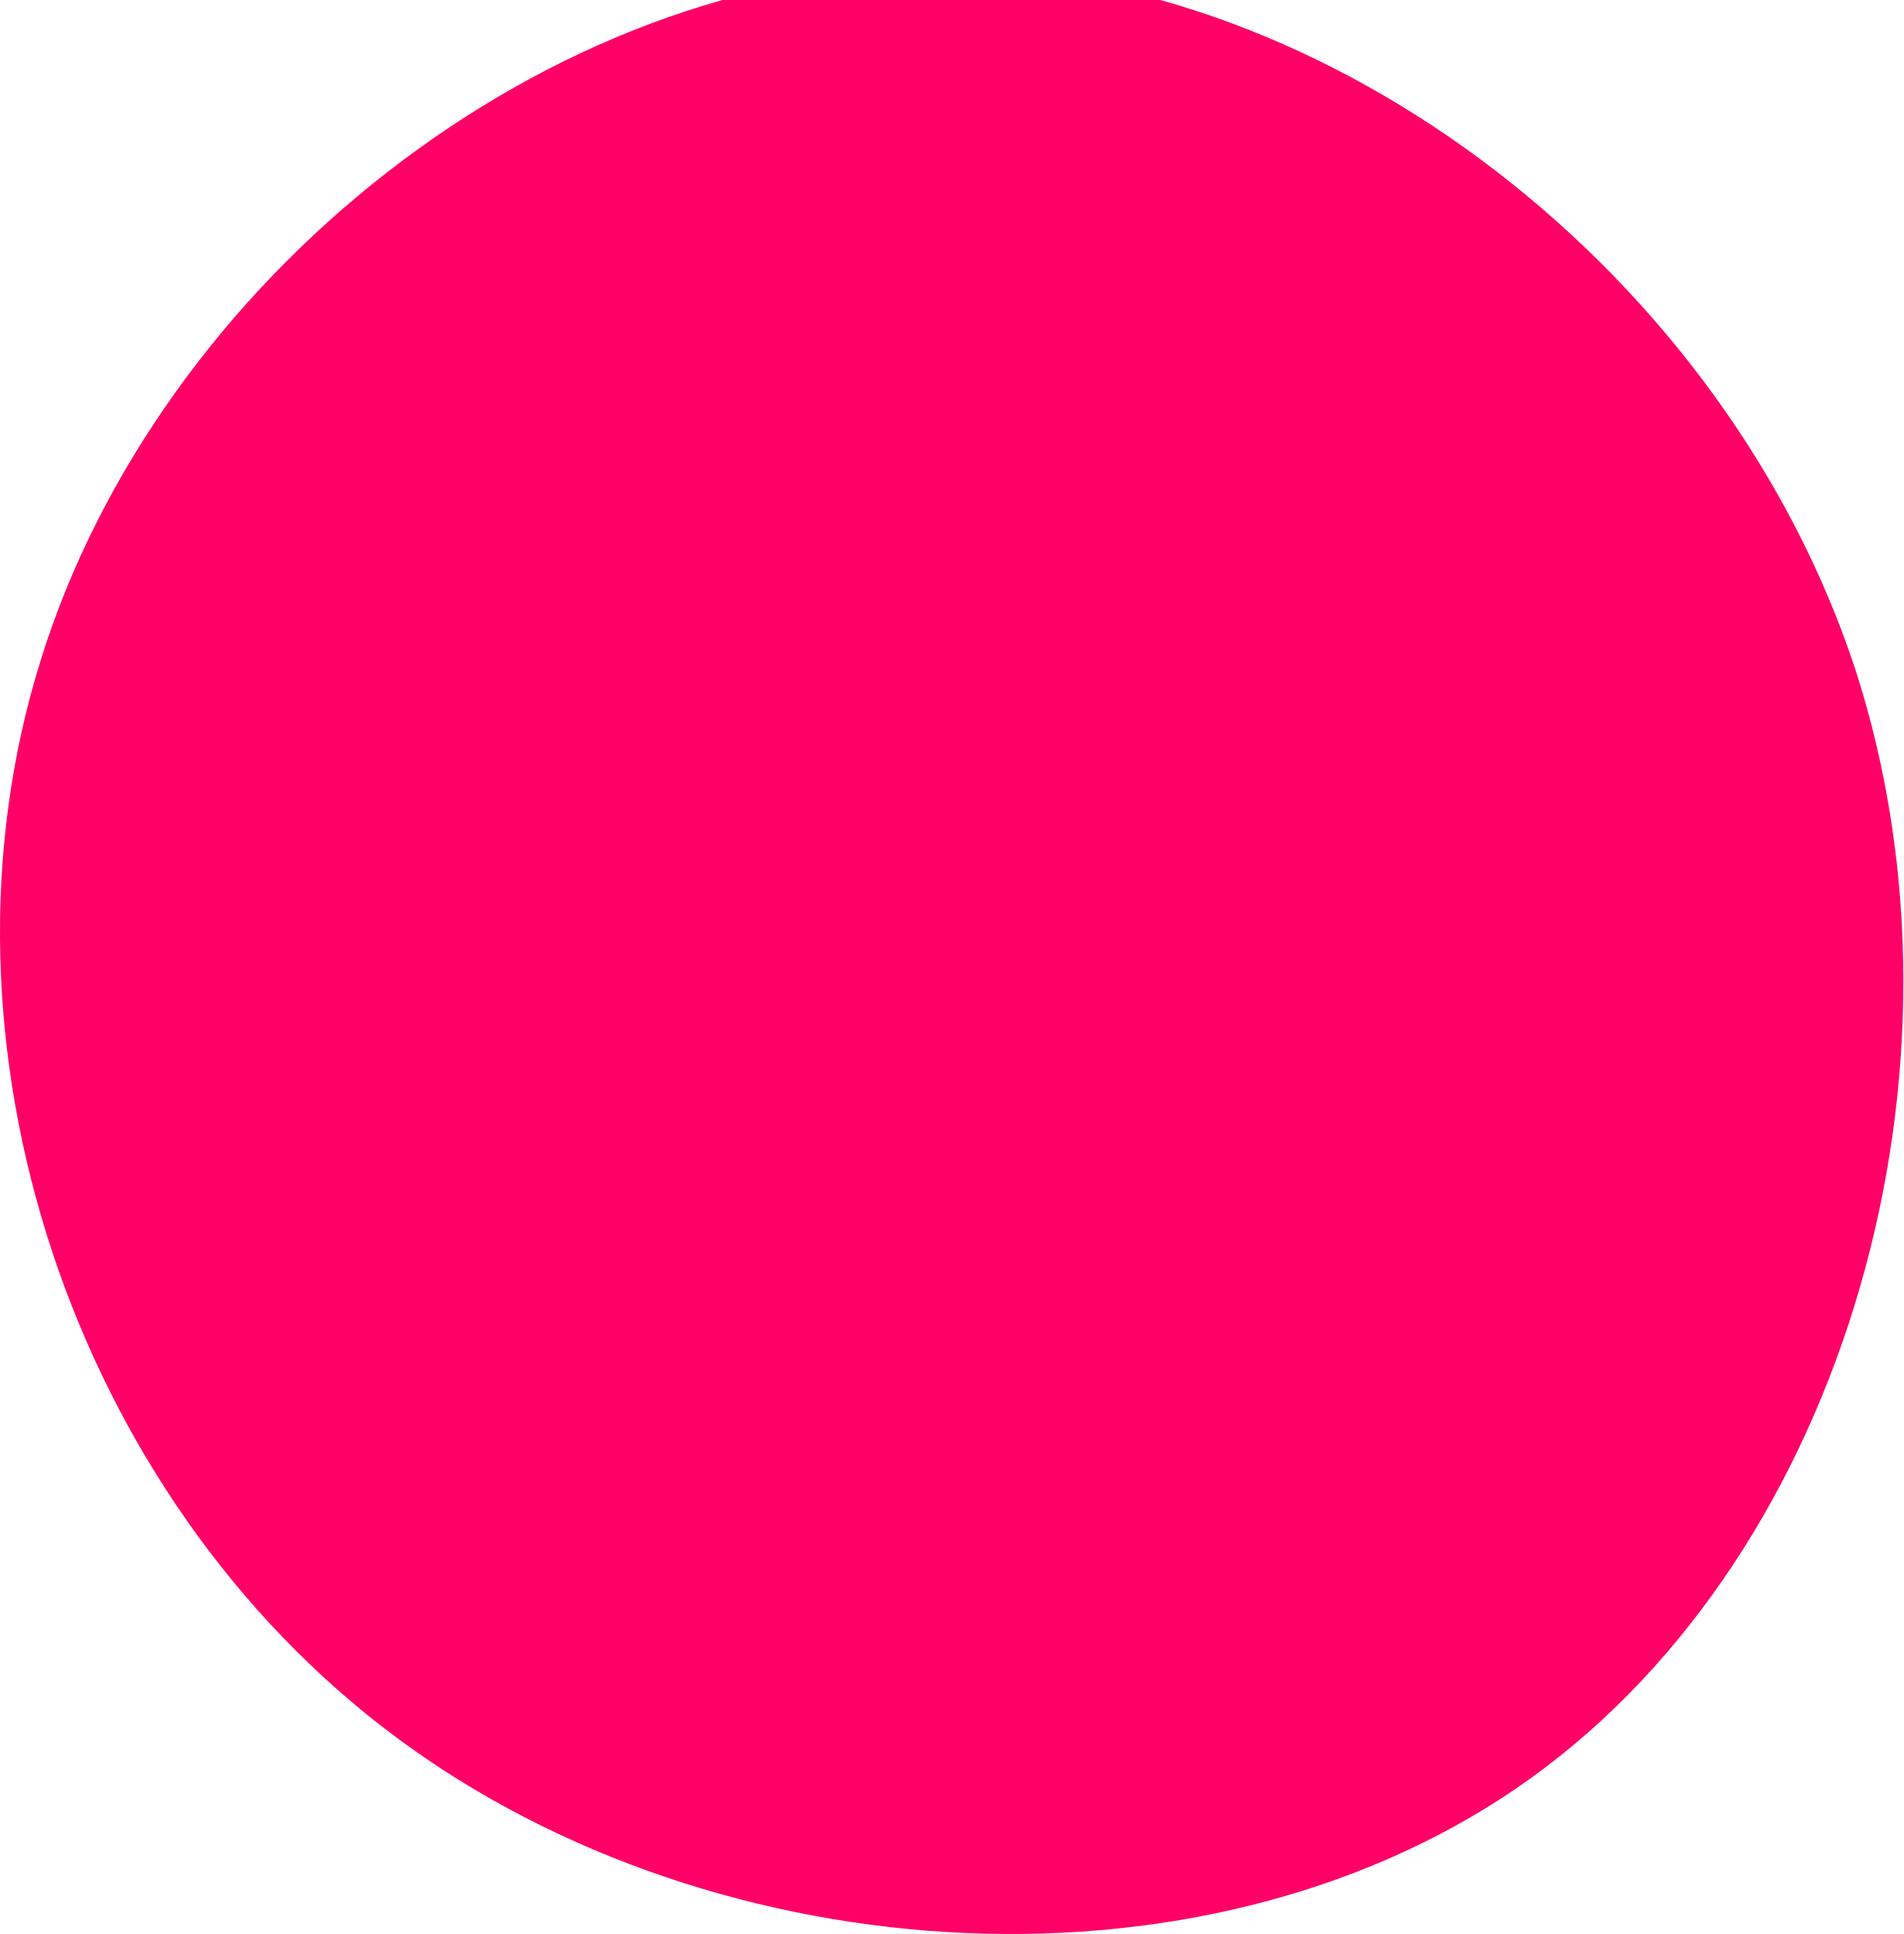
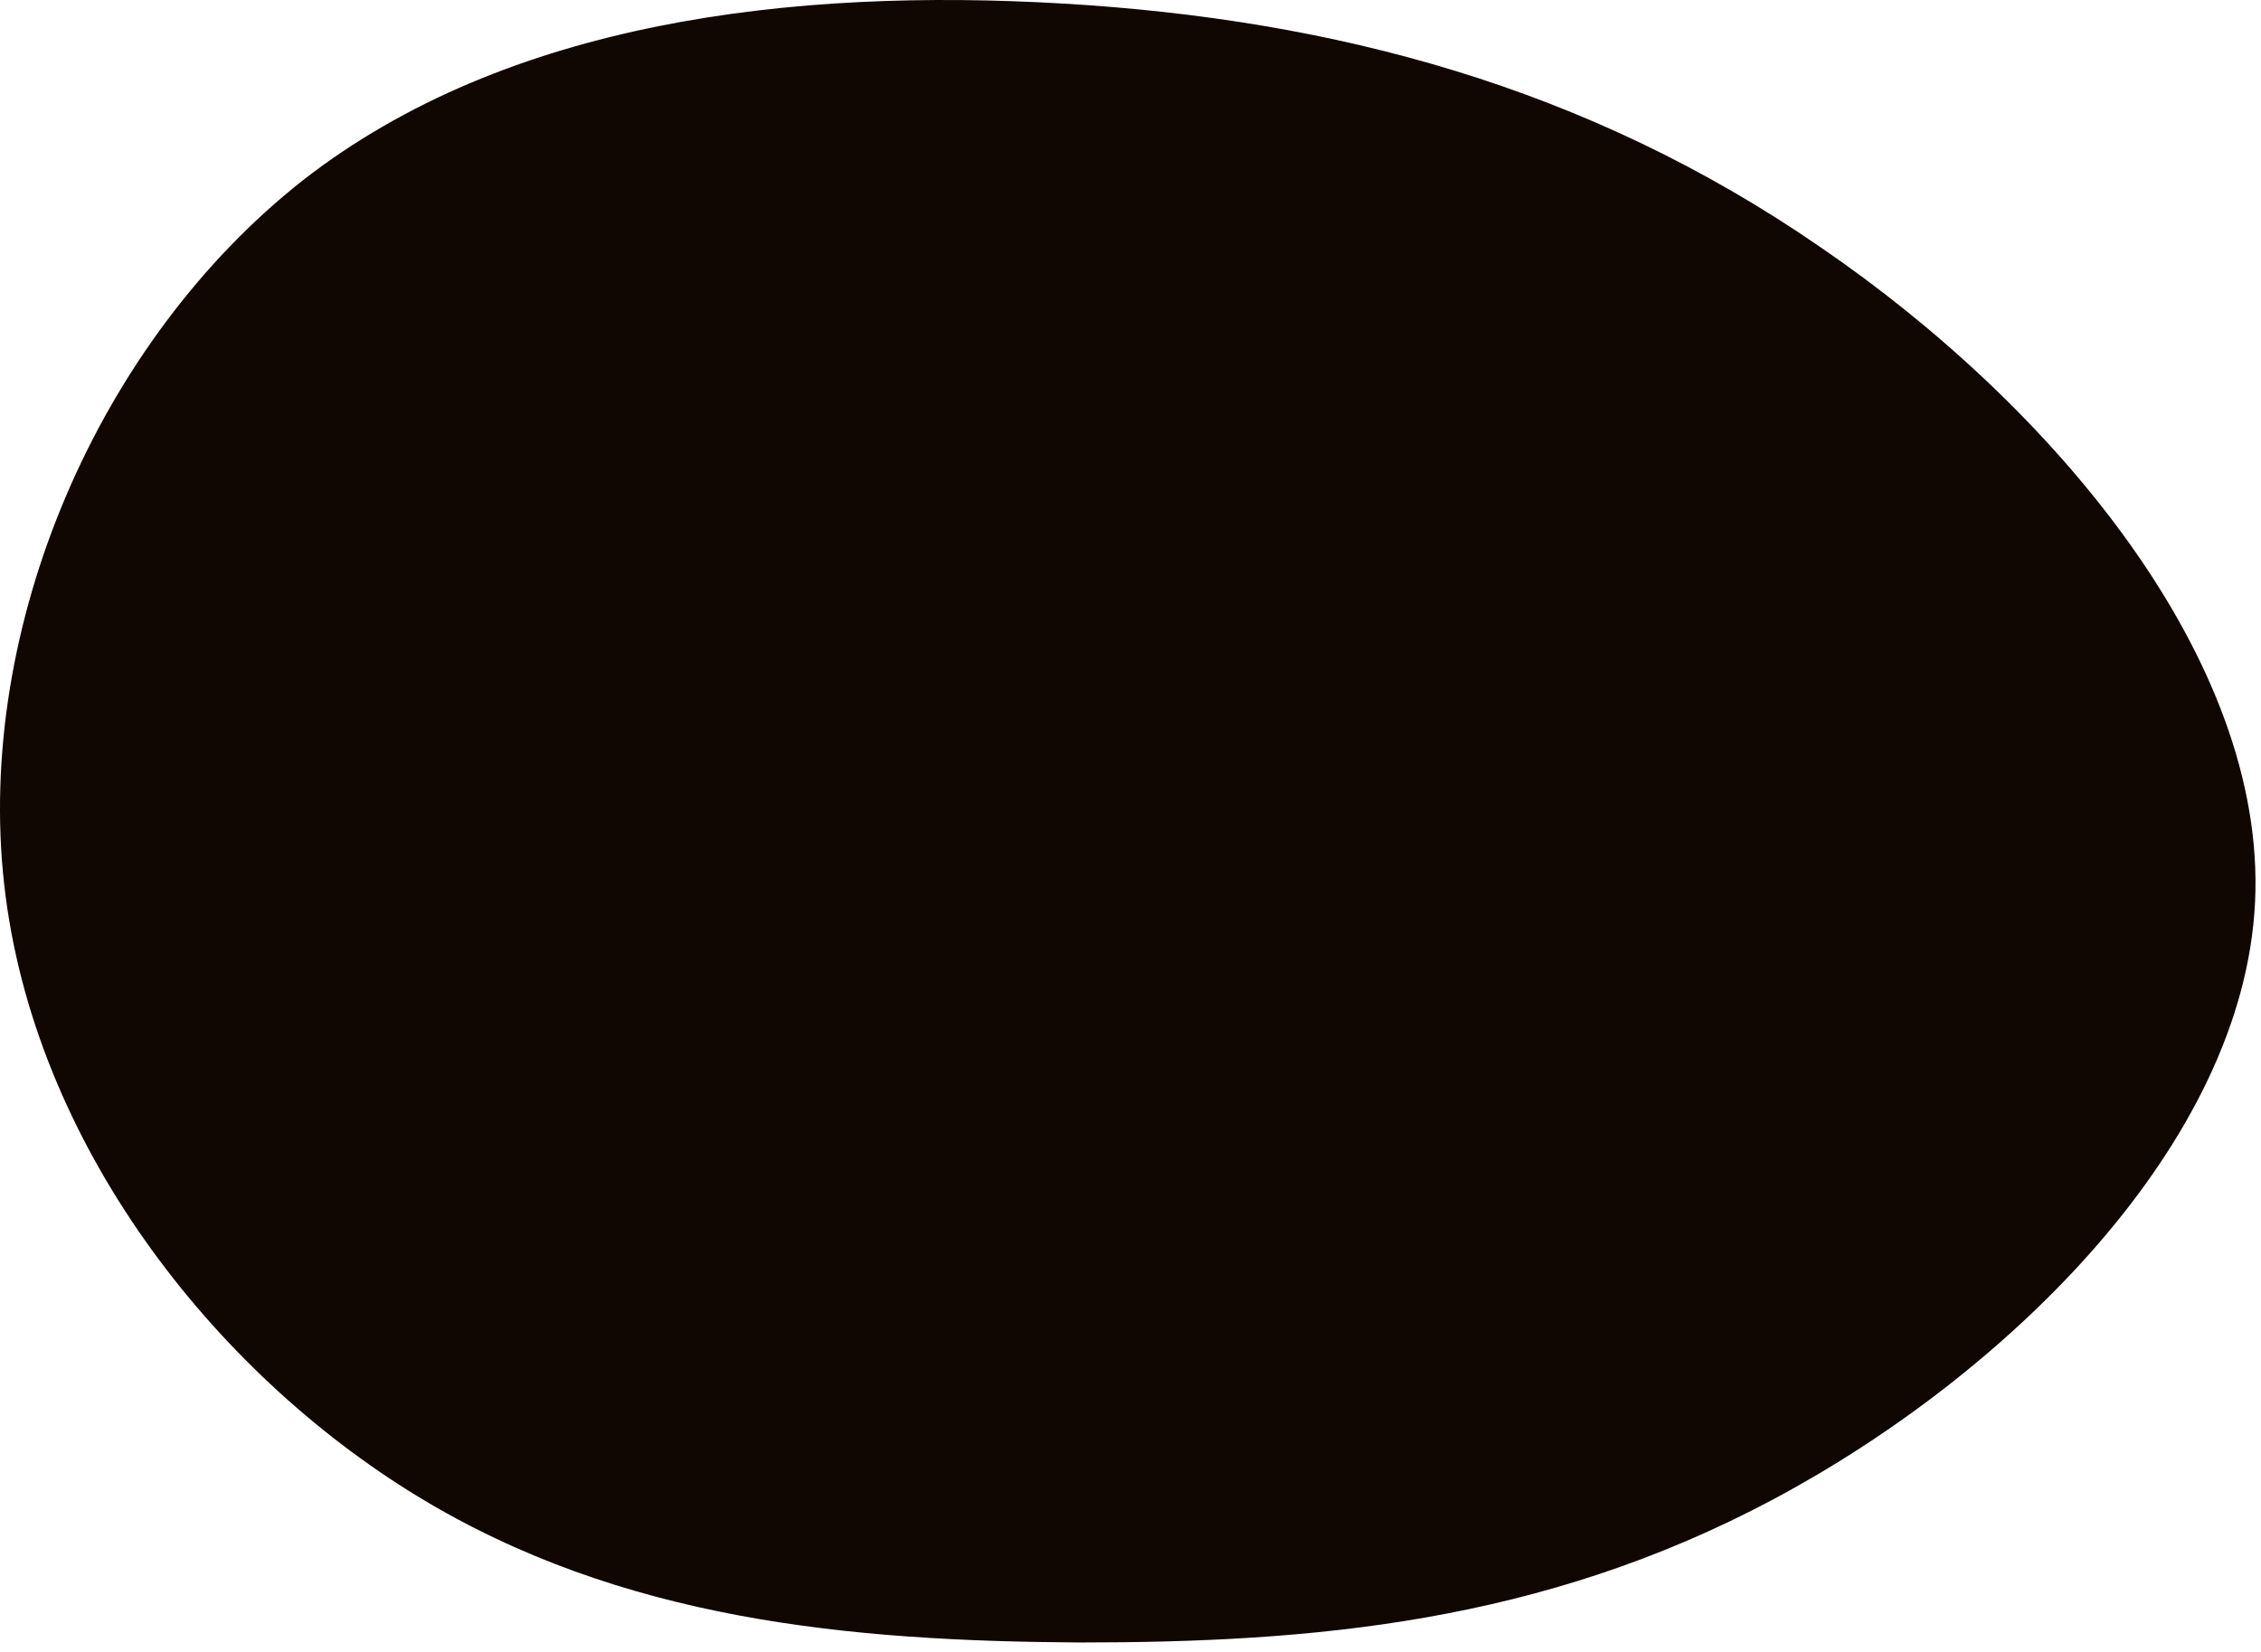
- <svg xmlns="http://www.w3.org/2000/svg" width="247" height="251" viewBox="0 0 247 251" fill="none">
-   <path d="M240.812 87.016C257.403 138.452 239.718 201.197 198.698 230.745C157.678 260.293 93.322 256.645 51.391 225.455C9.459 194.266 -10.23 135.352 5.266 85.74C20.58 36.31 71.08 -3.999 121.945 -3.999C172.81 -4.182 224.04 35.763 240.812 87.016Z" fill="#FF0066" />
+ <svg xmlns="http://www.w3.org/2000/svg" width="156" height="114" viewBox="0 0 156 114" fill="none">
+   <path d="M125.59 17.048C141.69 28.048 156.39 45.548 155.59 62.248C154.79 78.948 138.49 94.848 122.39 103.448C106.29 112.048 90.39 113.348 74.49 113.348C58.69 113.248 42.89 111.848 28.79 103.248C14.69 94.648 2.29 78.848 0.29 61.048C-1.71 43.248 6.79 23.548 20.89 12.448C34.99 1.448 54.69 -0.852 73.39 0.248C91.99 1.348 109.49 5.948 125.59 17.048Z" fill="#100602" />
</svg>
